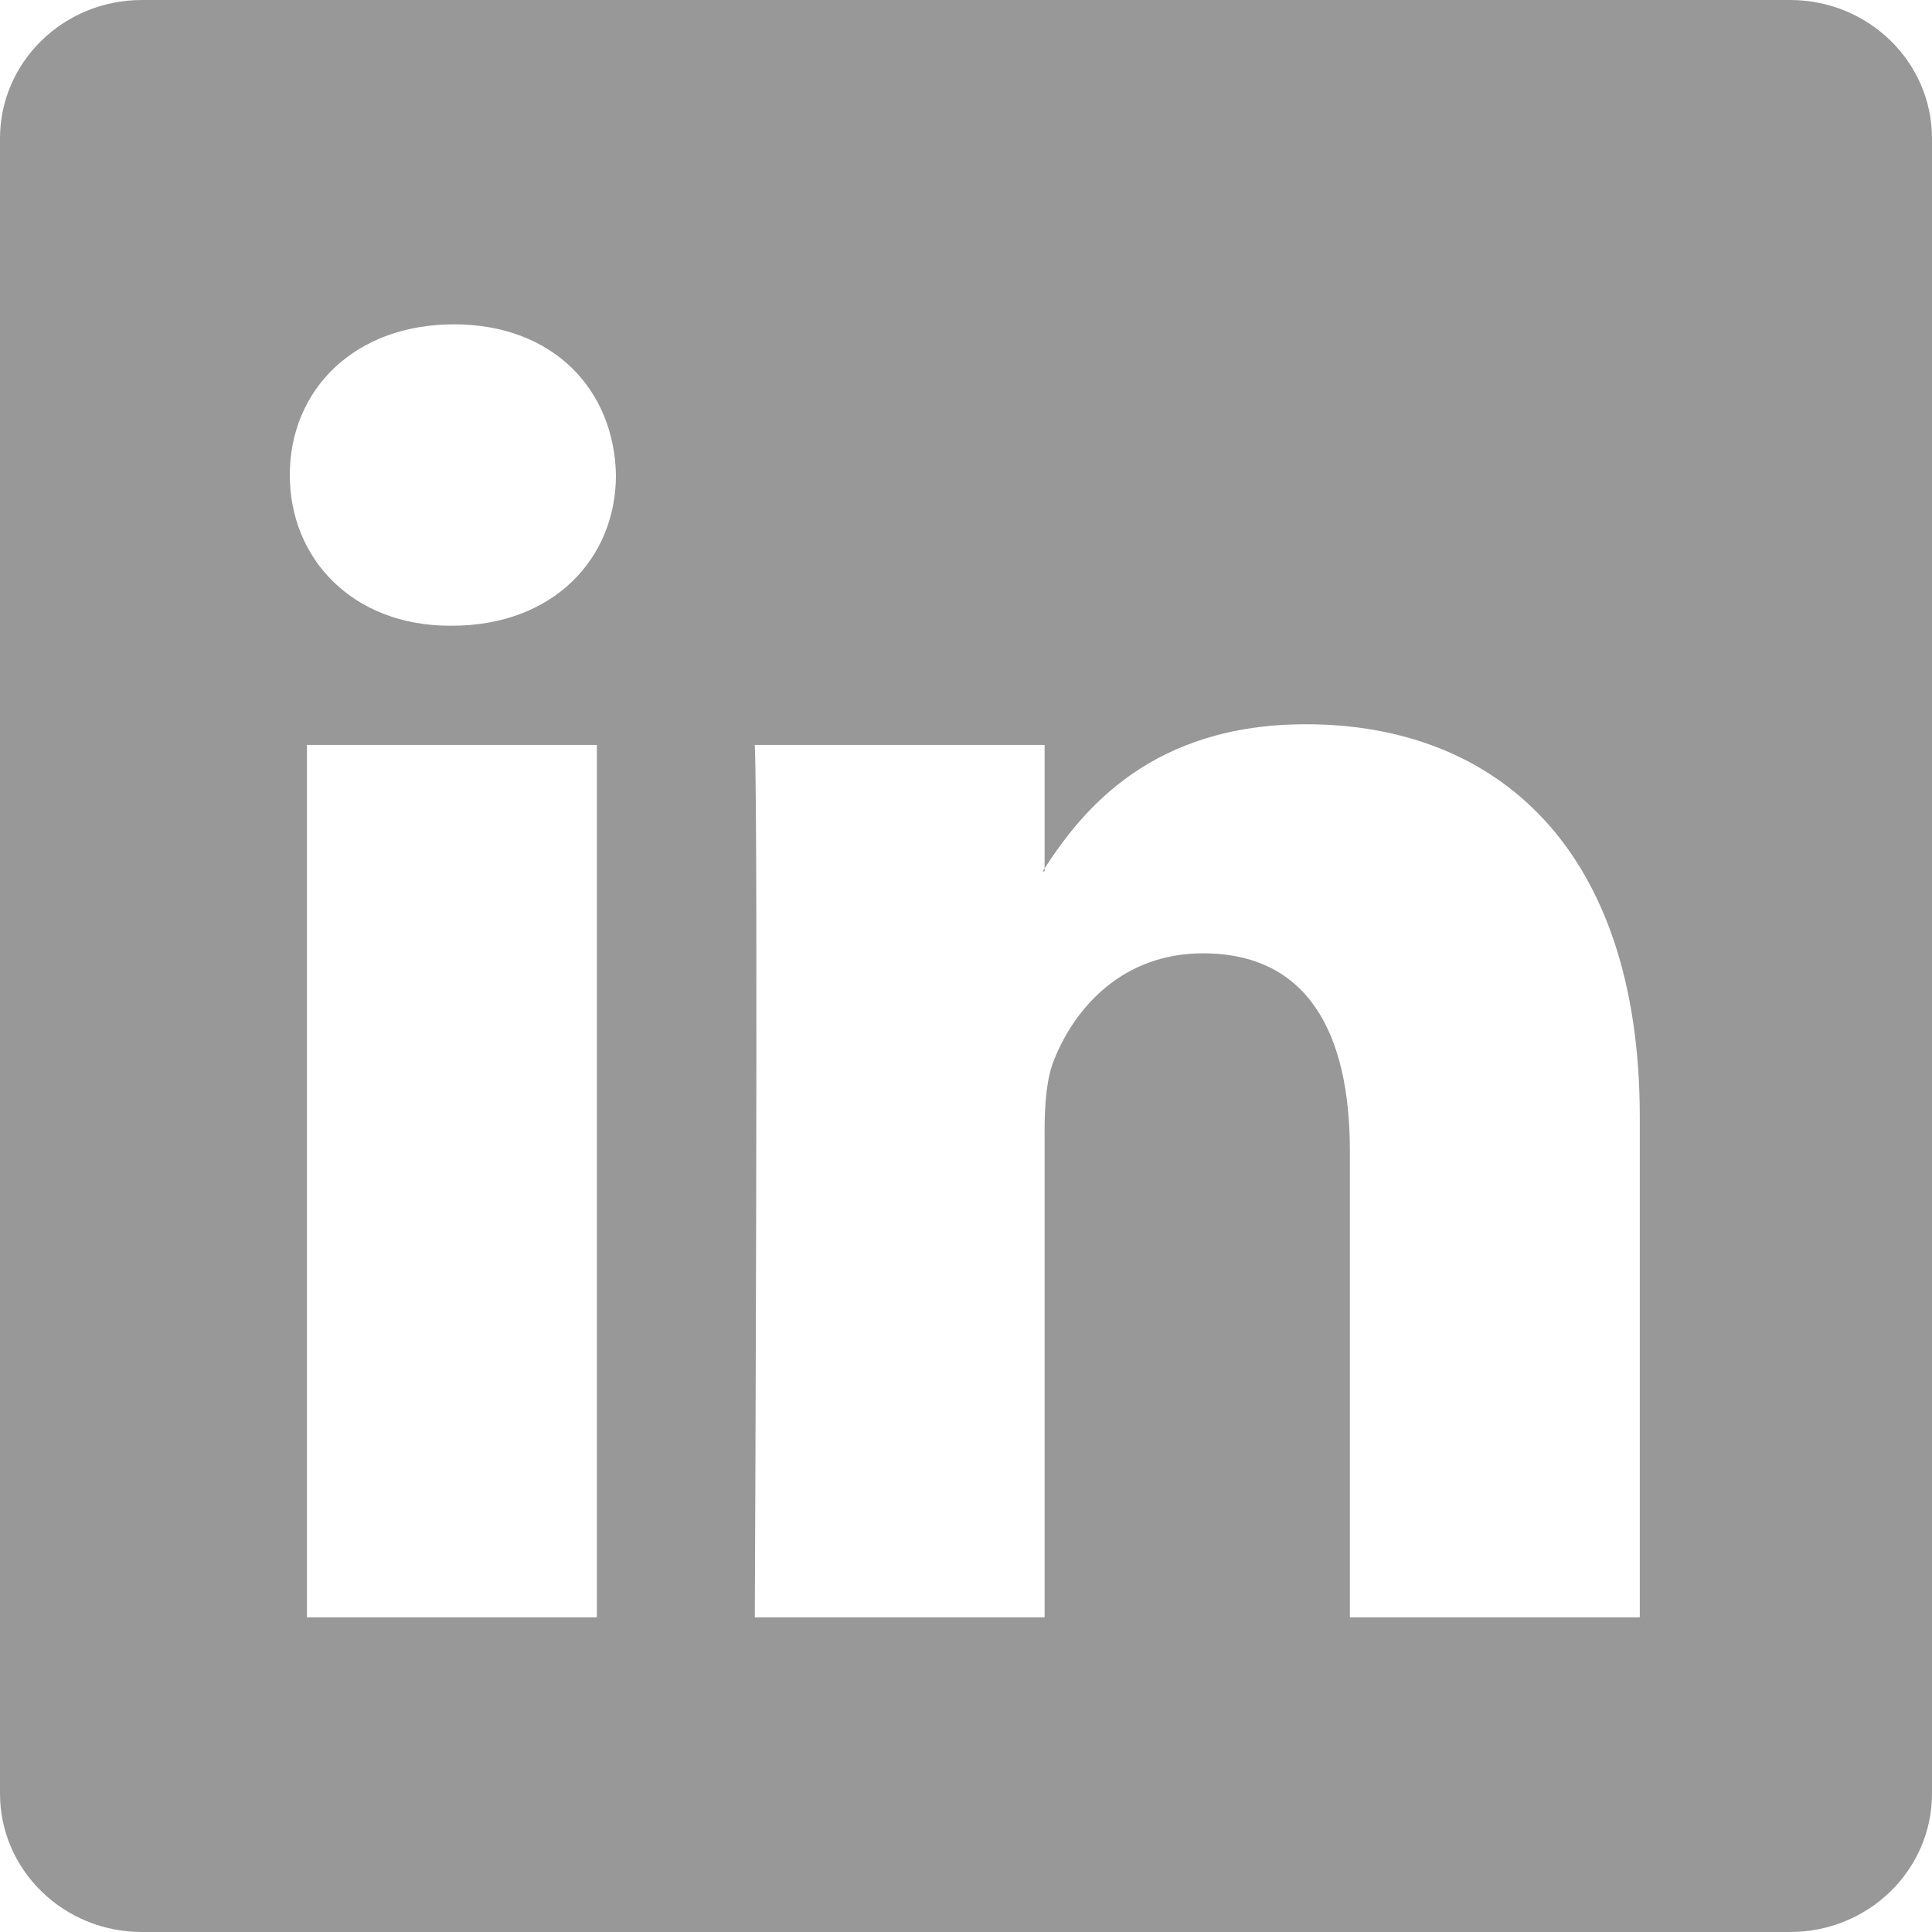
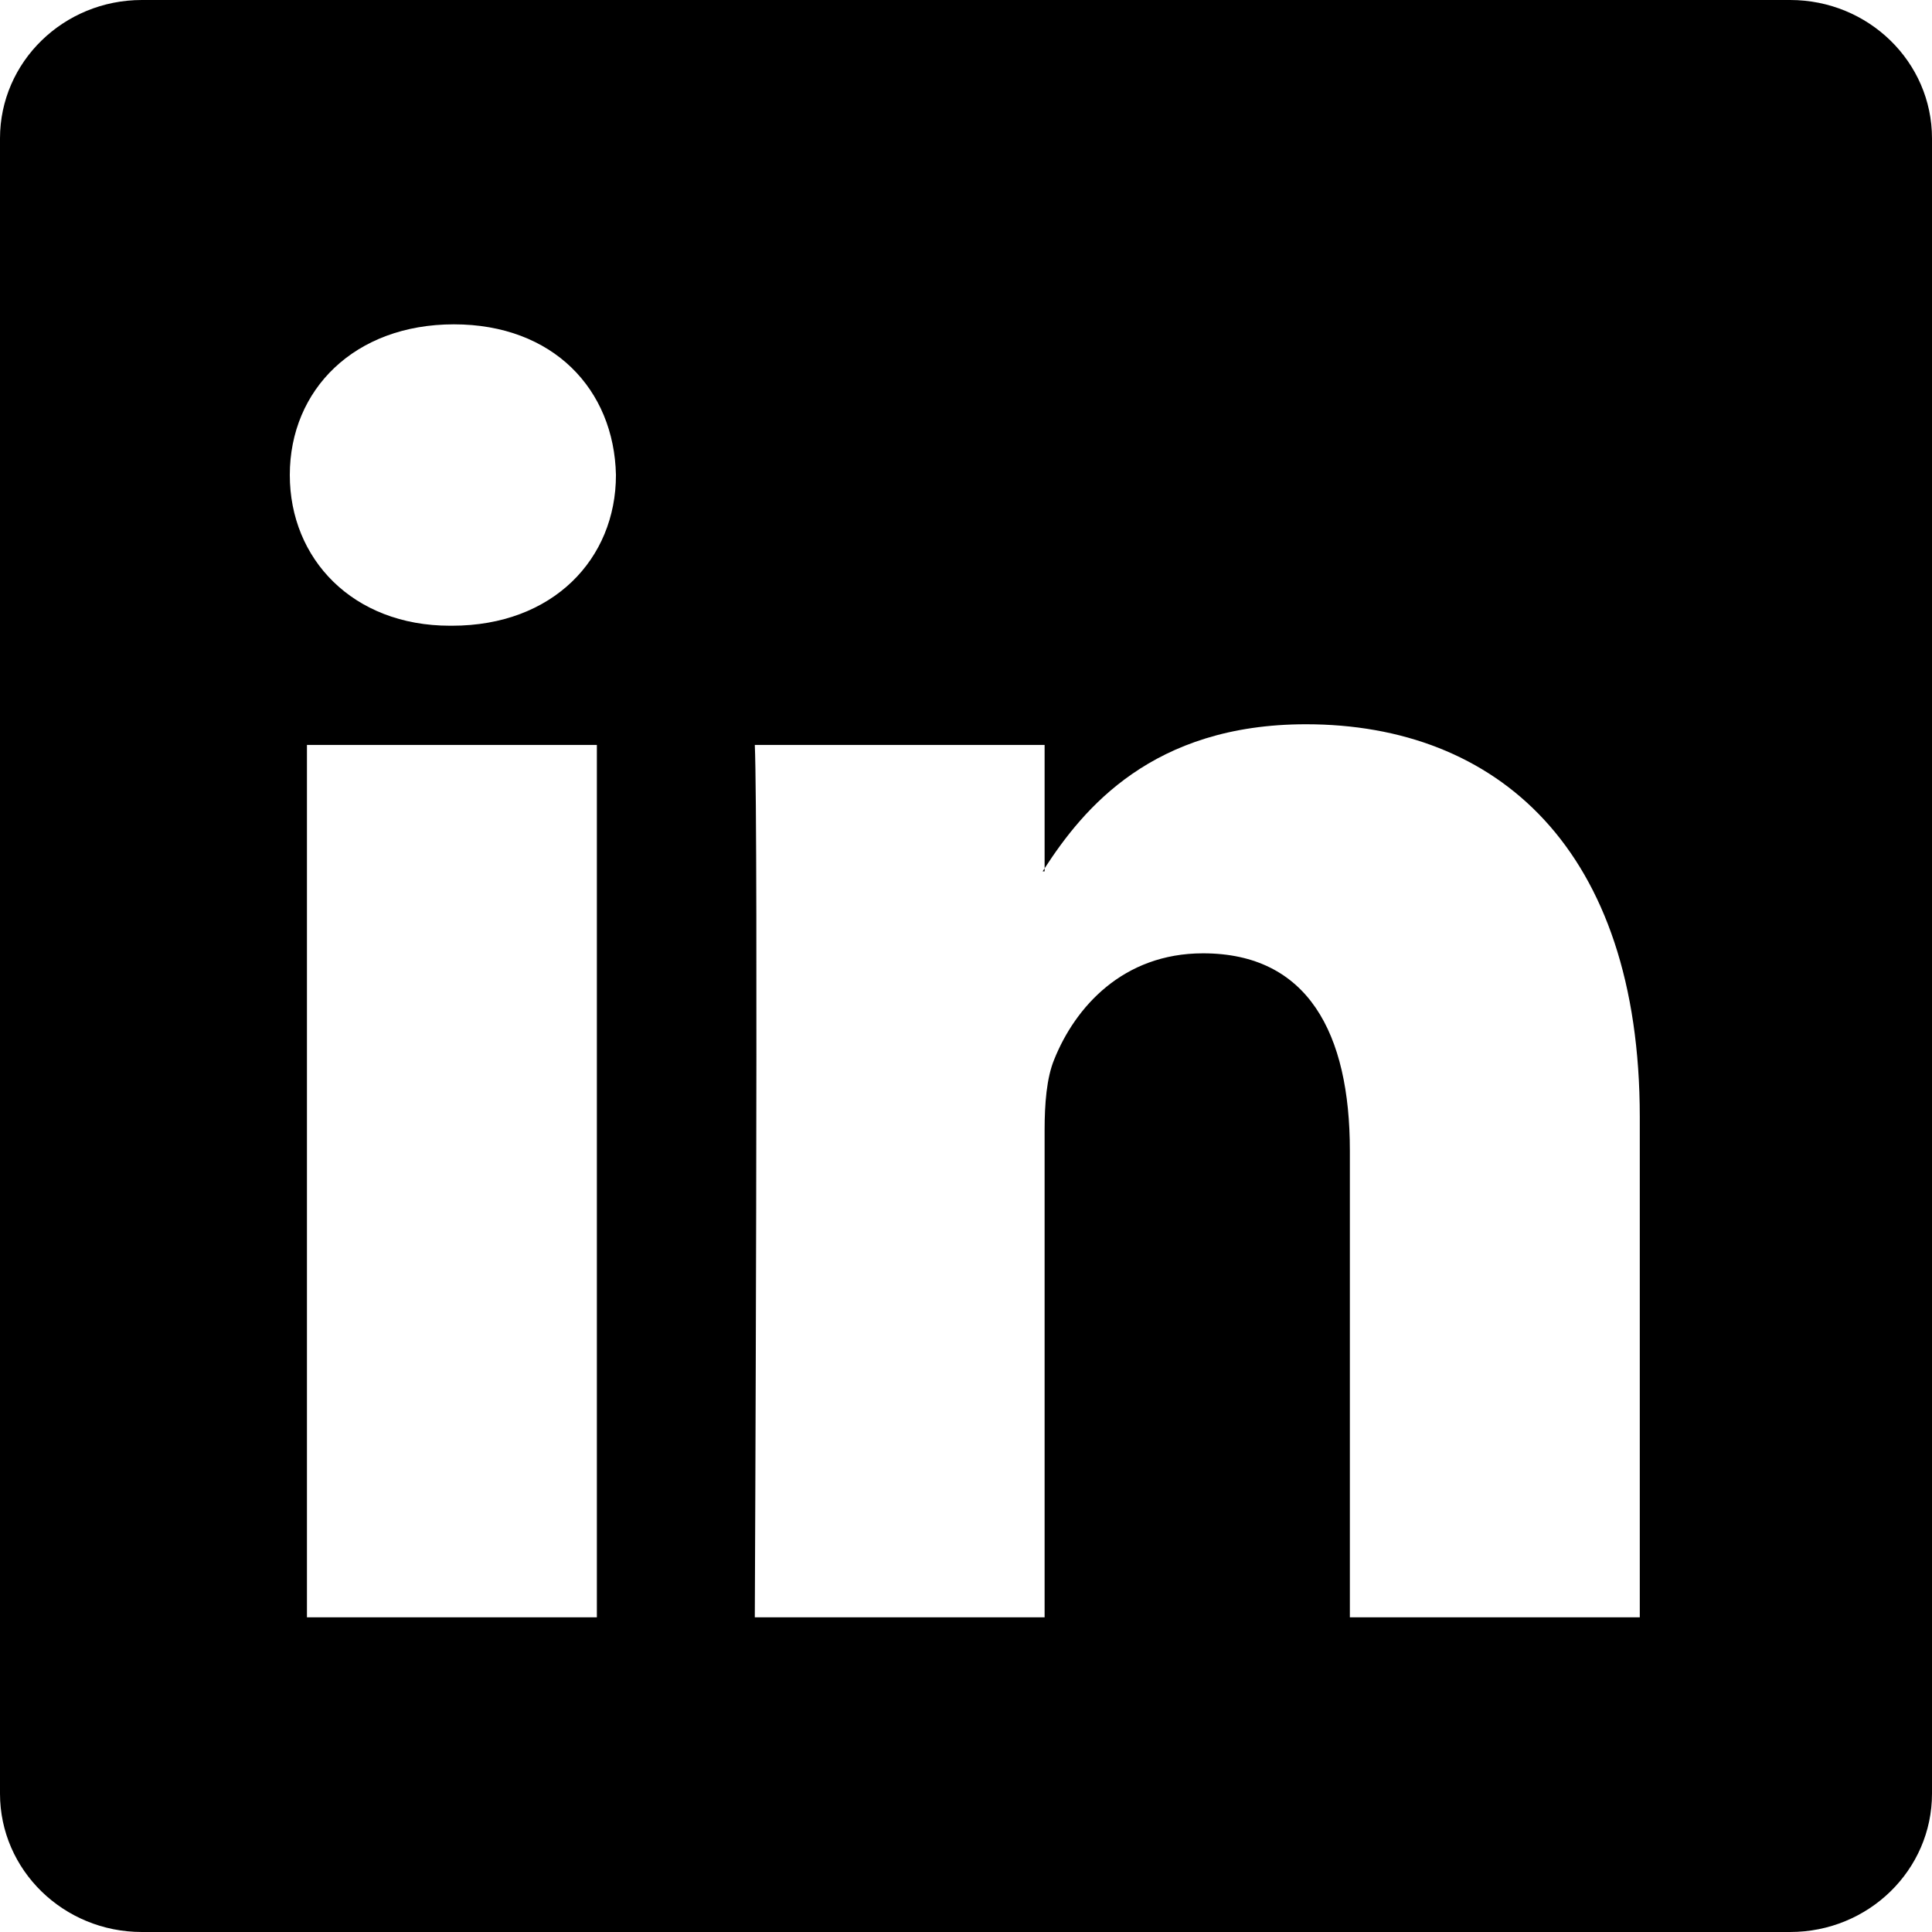
- <svg xmlns="http://www.w3.org/2000/svg" width="100%" height="100%" fill="rgba(51, 51, 51, 0.5)" class="bi bi-linkedin" viewBox="0 0 16 16">
+ <svg xmlns="http://www.w3.org/2000/svg" width="100%" height="100%" fill="currentColor" class="bi bi-linkedin" viewBox="0 0 16 16">
  <path d="M0 1.146C0 .513.526 0 1.175 0h13.65C15.474 0 16 .513 16 1.146v13.708c0 .633-.526 1.146-1.175 1.146H1.175C.526 16 0 15.487 0 14.854V1.146zm4.943 12.248V6.169H2.542v7.225h2.401zm-1.2-8.212c.837 0 1.358-.554 1.358-1.248-.015-.709-.52-1.248-1.342-1.248-.822 0-1.359.54-1.359 1.248 0 .694.521 1.248 1.327 1.248h.016zm4.908 8.212V9.359c0-.216.016-.432.08-.586.173-.431.568-.878 1.232-.878.869 0 1.216.662 1.216 1.634v3.865h2.401V9.25c0-2.22-1.184-3.252-2.764-3.252-1.274 0-1.845.7-2.165 1.193v.025h-.016a5.54 5.54 0 0 1 .016-.025V6.169h-2.4c.03.678 0 7.225 0 7.225h2.4z" />
</svg>
